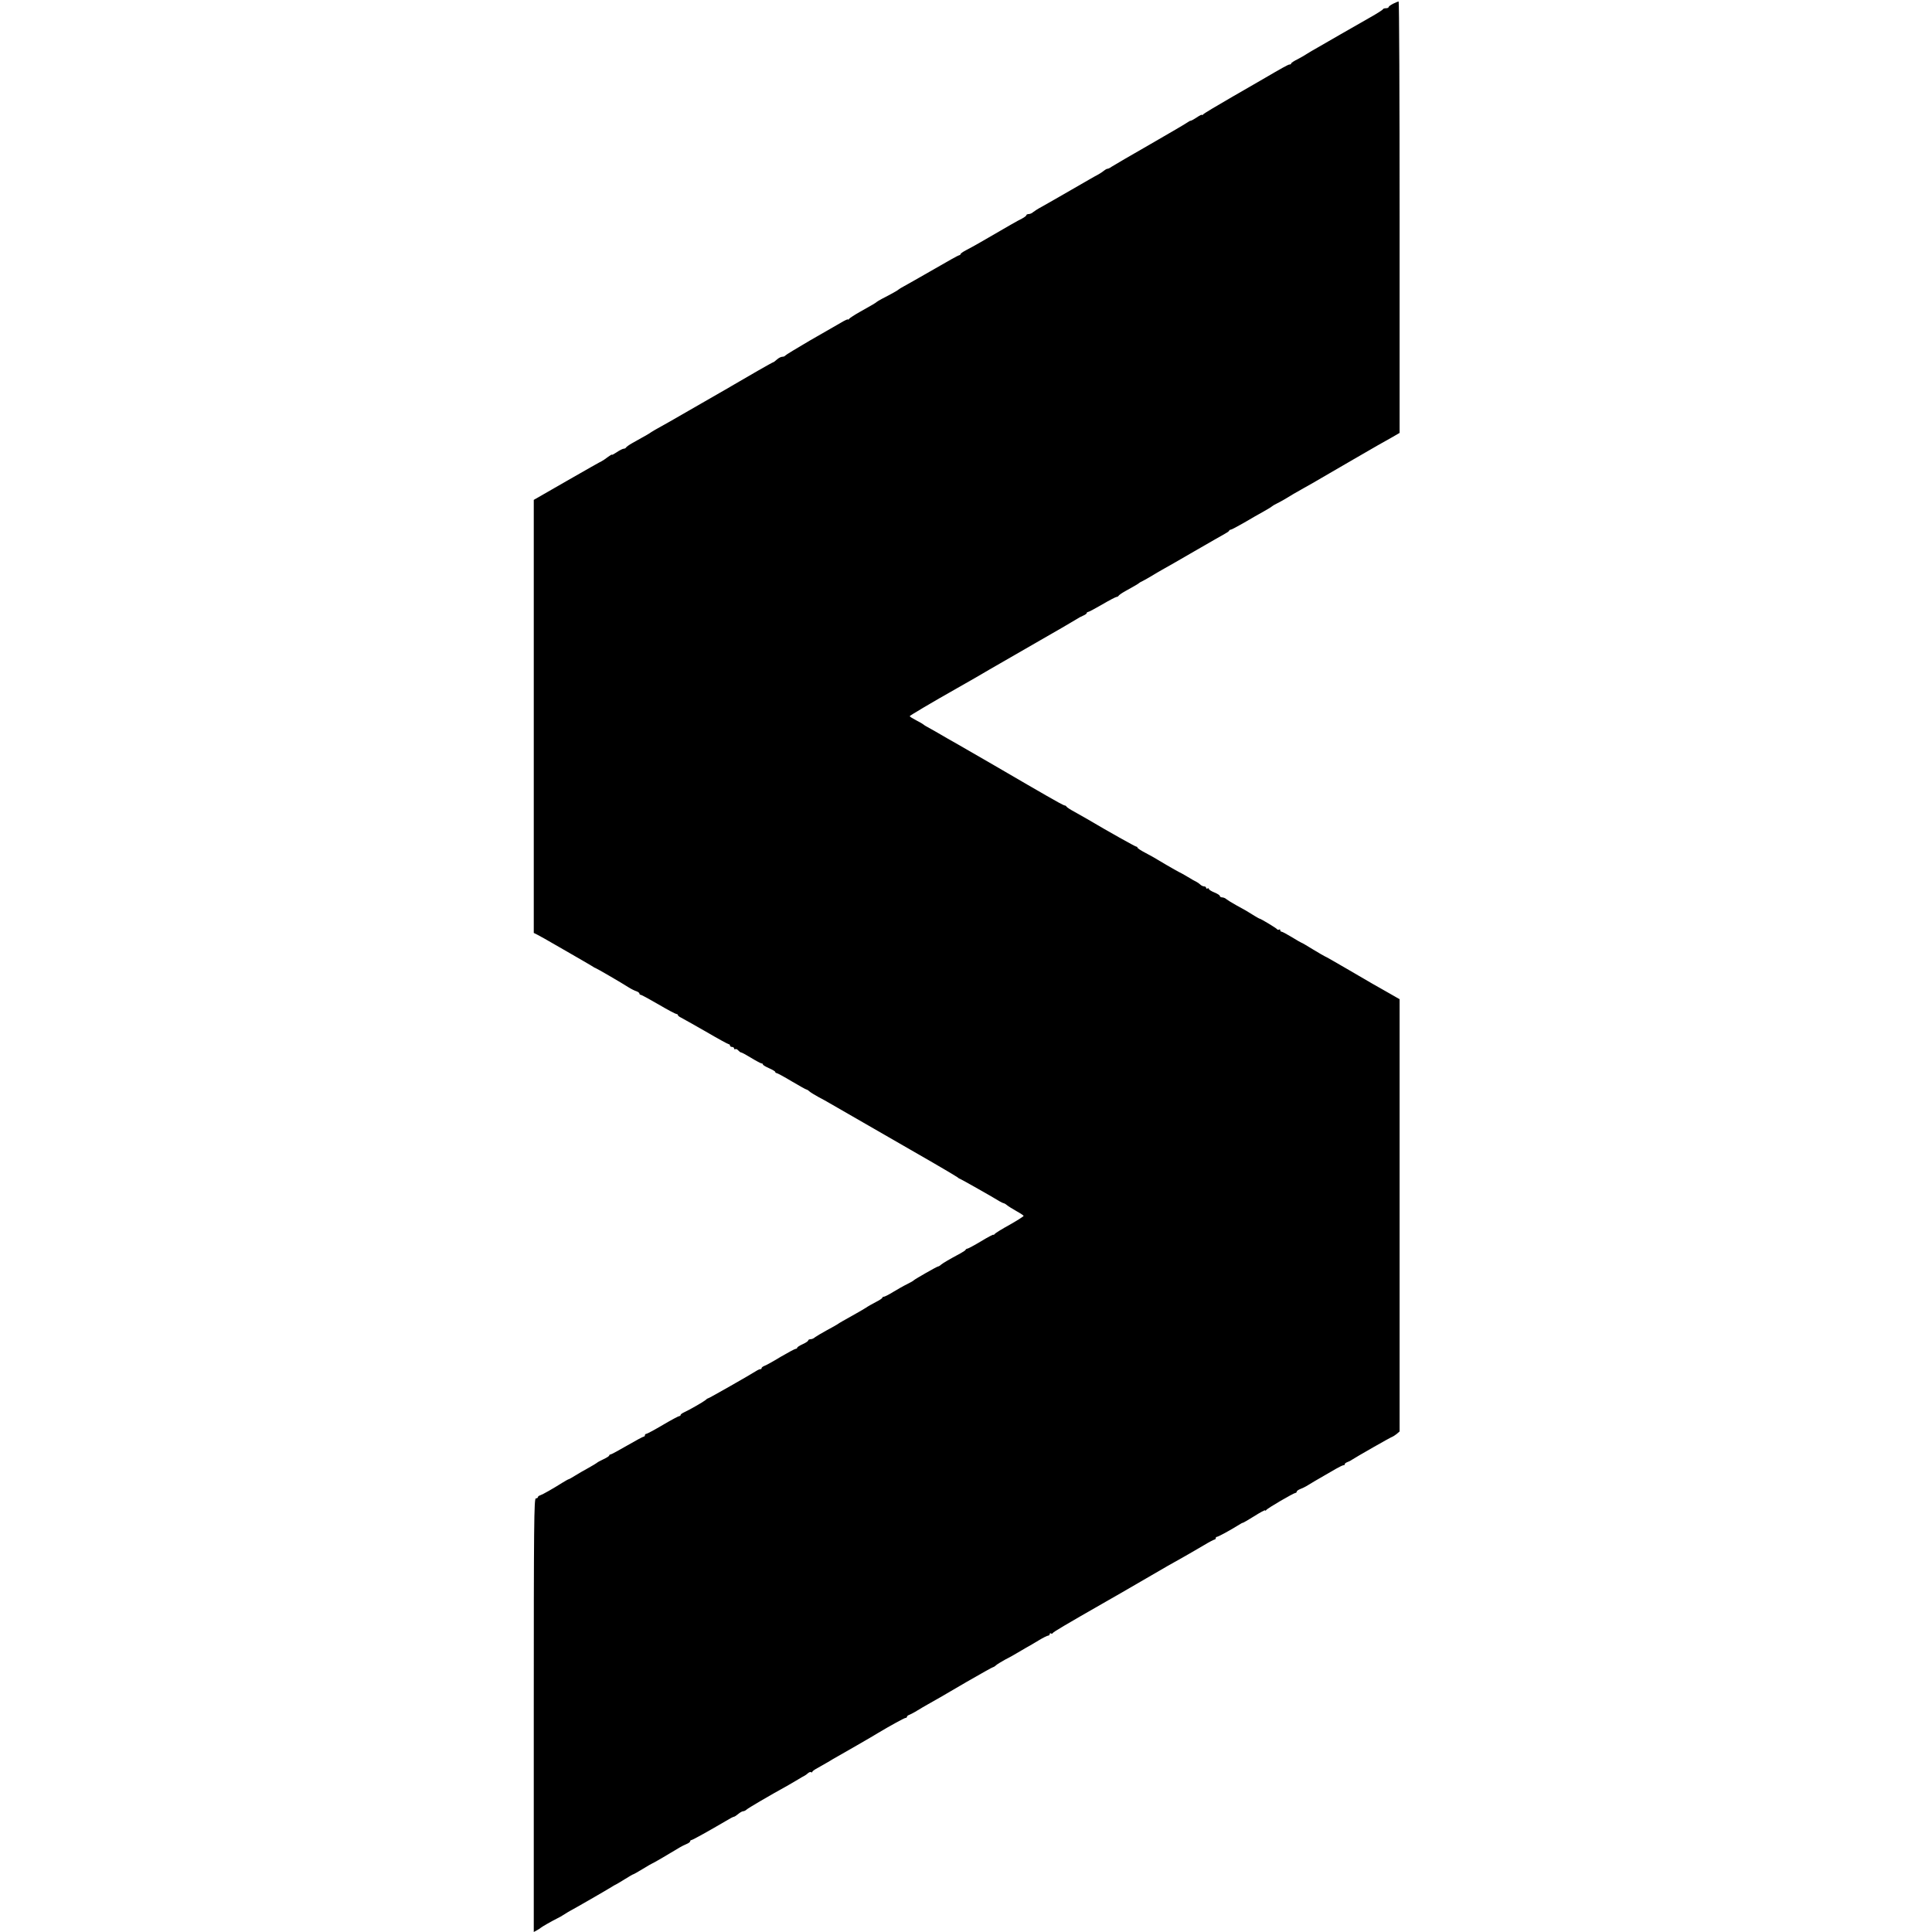
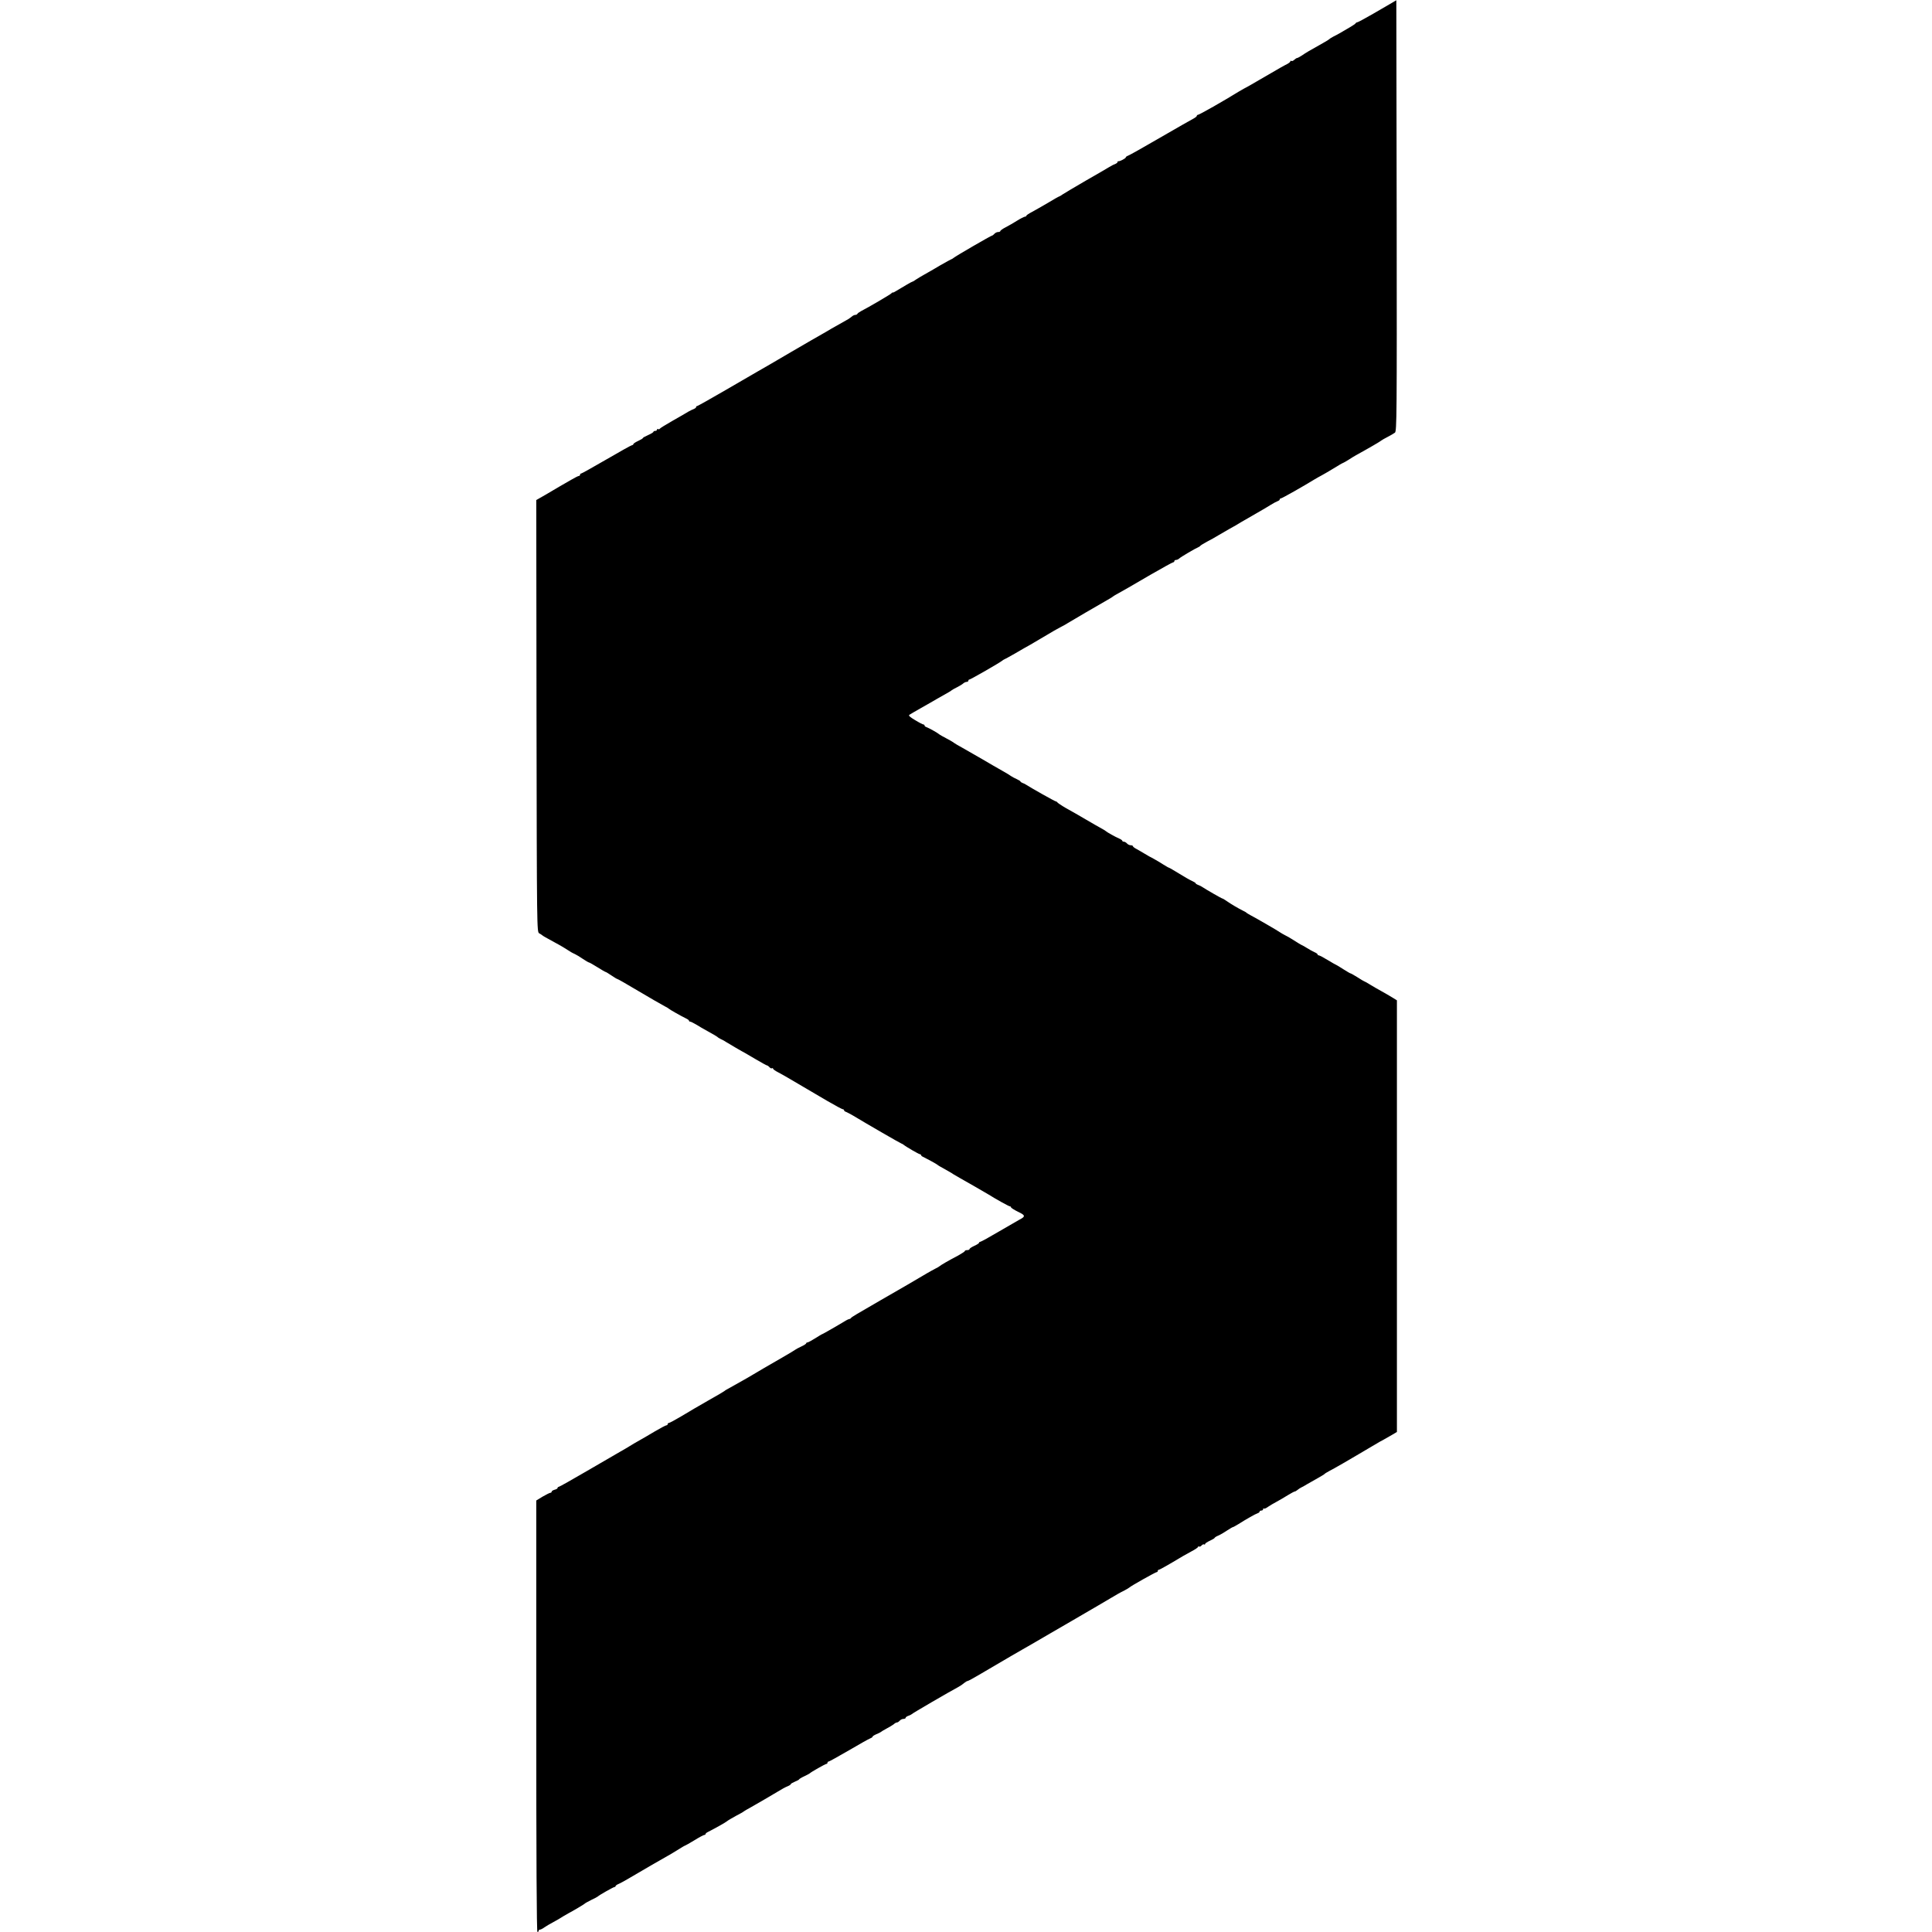
- <svg xmlns="http://www.w3.org/2000/svg" version="1.0" width="1408pt" height="1408pt" viewBox="0 0 1408 1408" preserveAspectRatio="xMidYMid meet">
-   <g transform="translate(0,1408) scale(0.1,-0.1)" fill="#000000" stroke="none">
-     <path d="M10153 14053 c-18 -9 -33 -20 -33 -25 0 -4 -9 -8 -19 -8 -11 0 -21 -3 -23 -8 -1 -4 -43 -31 -93 -59 -49 -28 -146 -83 -215 -123 -69 -40 -145 -84 -170 -98 -25 -14 -56 -32 -70 -41 -14 -10 -46 -28 -72 -42 -27 -13 -48 -27 -48 -31 0 -5 -5 -8 -12 -8 -10 0 -54 -25 -198 -109 -8 -5 -107 -62 -220 -127 -113 -65 -208 -122 -212 -128 -4 -6 -8 -7 -8 -3 0 4 -17 -4 -37 -18 -21 -14 -41 -25 -46 -25 -4 0 -13 -5 -20 -10 -7 -6 -129 -78 -272 -160 -143 -82 -270 -156 -282 -164 -12 -9 -26 -16 -32 -16 -5 0 -16 -6 -23 -12 -8 -7 -27 -20 -43 -29 -17 -8 -106 -60 -200 -114 -93 -54 -190 -109 -215 -123 -25 -13 -52 -31 -61 -38 -8 -8 -23 -14 -32 -14 -9 0 -17 -4 -17 -8 0 -5 -15 -16 -32 -25 -38 -19 -76 -41 -307 -175 -31 -18 -75 -42 -98 -54 -24 -12 -43 -26 -43 -30 0 -4 -4 -8 -10 -8 -5 0 -89 -47 -187 -104 -98 -56 -194 -111 -213 -121 -19 -10 -37 -21 -40 -24 -5 -6 -51 -32 -125 -70 -16 -9 -32 -18 -35 -21 -7 -7 -34 -23 -120 -71 -41 -23 -78 -47 -82 -53 -4 -6 -8 -8 -8 -4 0 4 -24 -7 -52 -24 -29 -17 -132 -76 -228 -131 -96 -56 -176 -105 -178 -109 -2 -4 -11 -8 -21 -8 -9 0 -27 -9 -39 -20 -12 -11 -24 -20 -27 -20 -5 0 -195 -109 -300 -171 -16 -10 -41 -24 -55 -32 -14 -8 -86 -49 -160 -92 -178 -103 -210 -121 -240 -138 -107 -59 -126 -71 -135 -77 -10 -8 -34 -22 -135 -78 -25 -14 -46 -29 -48 -34 -2 -4 -9 -8 -16 -8 -7 0 -30 -11 -50 -25 -20 -13 -36 -22 -36 -19 0 4 -15 -5 -32 -18 -18 -14 -38 -27 -43 -29 -6 -2 -119 -66 -253 -143 l-242 -139 0 -1578 0 -1578 28 -14 c29 -15 34 -18 232 -132 74 -42 146 -85 160 -93 14 -9 27 -17 30 -17 6 -1 189 -107 240 -140 19 -12 45 -25 58 -29 12 -4 22 -12 22 -17 0 -5 4 -9 10 -9 5 0 63 -32 129 -70 66 -39 125 -70 131 -70 5 0 10 -3 10 -7 0 -5 10 -13 23 -19 12 -6 93 -52 181 -102 87 -51 162 -92 167 -92 5 0 9 -4 9 -10 0 -5 7 -10 15 -10 8 0 15 -5 15 -11 0 -5 4 -8 9 -5 5 3 14 -1 21 -9 7 -8 16 -15 21 -15 5 0 38 -18 74 -40 36 -22 70 -40 75 -40 6 0 10 -3 10 -8 0 -4 20 -16 45 -27 25 -11 45 -23 45 -27 0 -5 4 -8 9 -8 5 0 55 -27 110 -60 56 -33 104 -60 108 -60 3 0 14 -6 22 -14 9 -8 39 -26 66 -41 28 -14 66 -36 85 -47 45 -26 522 -301 745 -429 94 -54 175 -103 182 -108 7 -6 14 -11 17 -11 4 0 250 -139 291 -165 11 -7 25 -13 30 -14 6 -1 17 -8 25 -15 8 -7 39 -26 67 -42 29 -16 53 -32 53 -35 0 -4 -46 -33 -102 -65 -57 -31 -106 -62 -110 -68 -4 -6 -8 -8 -8 -4 0 3 -41 -18 -90 -48 -50 -30 -95 -54 -100 -54 -4 0 -10 -3 -12 -7 -1 -5 -19 -16 -38 -27 -84 -45 -126 -70 -141 -82 -8 -8 -19 -14 -23 -14 -8 0 -168 -92 -176 -100 -3 -4 -25 -17 -50 -29 -25 -12 -70 -38 -100 -56 -30 -19 -61 -34 -67 -35 -7 0 -13 -3 -13 -8 0 -4 -21 -18 -47 -31 -27 -14 -59 -32 -73 -42 -14 -9 -45 -27 -70 -41 -96 -54 -125 -70 -135 -78 -5 -4 -41 -24 -80 -45 -38 -21 -77 -44 -86 -51 -8 -8 -23 -14 -32 -14 -9 0 -17 -4 -17 -9 0 -5 -18 -17 -40 -27 -22 -10 -40 -21 -40 -26 0 -4 -5 -8 -11 -8 -6 0 -56 -27 -111 -59 -54 -33 -108 -63 -119 -66 -10 -4 -19 -11 -19 -16 0 -5 -3 -8 -7 -7 -5 1 -19 -5 -33 -14 -47 -30 -342 -198 -348 -198 -3 0 -13 -6 -21 -14 -16 -13 -113 -69 -158 -90 -13 -6 -23 -14 -23 -18 0 -5 -4 -8 -9 -8 -6 0 -60 -29 -121 -65 -61 -36 -115 -65 -121 -65 -5 0 -9 -4 -9 -10 0 -5 -4 -10 -9 -10 -5 0 -59 -29 -121 -65 -62 -36 -116 -65 -121 -65 -5 0 -9 -3 -9 -7 0 -5 -19 -17 -43 -28 -23 -11 -44 -22 -47 -26 -3 -3 -30 -19 -60 -36 -30 -16 -74 -42 -97 -56 -24 -15 -45 -27 -48 -27 -3 0 -24 -12 -47 -26 -68 -43 -142 -85 -160 -91 -10 -3 -18 -9 -18 -14 0 -5 -7 -9 -15 -9 -13 0 -15 -182 -15 -1580 l0 -1580 22 12 c13 7 25 15 28 18 7 7 79 48 115 66 17 8 44 23 60 34 17 11 37 23 45 27 17 8 279 159 300 173 8 6 22 13 30 17 8 4 38 22 67 40 29 18 54 33 57 33 3 0 35 18 71 40 36 22 67 40 69 40 4 0 134 76 201 117 11 7 32 17 48 24 15 6 27 15 27 20 0 5 4 9 9 9 8 0 135 71 249 138 29 18 56 32 61 32 4 0 18 9 31 20 13 11 29 20 36 20 7 0 19 6 26 13 11 10 153 94 303 177 22 13 54 31 70 41 17 11 37 22 45 26 8 4 21 13 28 20 8 7 18 11 23 8 5 -4 9 -2 9 2 0 5 17 17 38 28 20 11 55 31 77 44 22 14 54 32 70 41 25 14 247 141 295 171 92 55 191 109 199 109 6 0 11 4 11 9 0 5 8 11 18 14 9 4 35 17 57 31 22 14 56 33 75 44 56 31 94 53 287 166 101 58 186 106 190 106 3 0 14 6 22 14 9 8 39 26 66 41 28 14 64 34 80 44 17 10 48 28 70 41 22 12 65 37 96 56 31 19 62 34 68 34 6 0 11 5 11 11 0 5 4 8 9 5 5 -4 11 -2 13 2 3 8 86 57 383 227 50 28 164 94 255 147 91 53 181 105 200 116 65 36 165 93 180 102 8 5 46 27 84 49 38 23 73 41 77 41 5 0 9 5 9 10 0 6 4 10 9 10 9 0 99 49 161 88 14 9 26 15 27 14 2 -1 39 21 83 48 44 28 80 47 80 43 0 -5 4 -3 8 2 8 13 201 125 213 125 5 0 9 4 9 9 0 5 12 14 28 20 15 6 34 15 42 20 14 9 77 47 215 126 28 16 53 28 58 27 4 -1 7 2 7 7 0 5 8 11 18 15 9 3 24 10 32 16 28 19 292 170 299 170 3 1 16 9 29 19 l22 19 0 1575 0 1575 -82 47 c-46 26 -99 56 -118 67 -19 11 -103 60 -187 109 -84 49 -154 89 -157 89 -2 0 -41 23 -86 50 -45 28 -83 50 -86 50 -2 0 -33 18 -69 40 -36 22 -70 40 -75 40 -6 0 -10 5 -10 11 0 5 -4 8 -9 4 -5 -3 -12 -1 -15 4 -6 8 -115 74 -126 76 -3 0 -18 9 -35 19 -54 34 -76 47 -134 78 -31 17 -63 37 -72 44 -8 8 -23 14 -32 14 -9 0 -17 5 -17 10 0 6 -18 17 -40 26 -22 9 -40 20 -40 26 0 5 -4 6 -10 3 -5 -3 -10 -1 -10 4 0 6 -6 11 -14 11 -8 0 -21 6 -28 13 -7 7 -20 16 -28 20 -8 3 -37 20 -65 37 -27 16 -57 33 -65 36 -8 4 -49 27 -90 51 -104 62 -99 59 -157 90 -29 15 -53 31 -53 35 0 4 -4 8 -9 8 -7 0 -197 106 -361 203 -19 11 -60 34 -90 51 -30 16 -56 33 -58 38 -2 4 -8 8 -13 8 -6 0 -65 32 -132 71 -67 39 -129 74 -137 79 -8 5 -118 69 -244 142 -126 73 -245 142 -265 153 -20 11 -56 32 -81 46 -25 15 -61 36 -81 47 -76 42 -84 47 -89 52 -3 3 -26 17 -52 30 -27 14 -48 27 -48 31 0 4 160 99 344 203 59 33 214 122 236 136 15 9 335 193 375 216 78 44 253 146 265 154 8 6 27 16 43 23 15 6 27 15 27 19 0 4 4 8 9 8 6 0 52 25 104 55 51 30 99 55 105 55 5 0 12 4 14 8 2 5 24 20 49 34 79 44 94 53 99 58 3 3 16 11 30 17 14 7 43 24 65 37 22 14 56 33 75 44 19 10 123 70 230 132 107 62 209 120 225 129 17 9 32 19 33 24 2 4 7 7 12 7 5 0 48 23 97 51 48 29 113 65 143 82 30 17 57 33 60 37 3 3 21 14 40 23 19 10 44 23 55 30 33 21 88 53 135 79 40 22 75 42 193 111 18 11 93 54 167 97 74 43 155 89 180 104 25 14 71 40 103 58 l57 33 0 1572 c0 865 -3 1573 -7 1572 -5 0 -23 -8 -40 -16z" />
+ <svg xmlns="http://www.w3.org/2000/svg" version="1.0" width="1632pt" height="1632pt" viewBox="0 0 1632 1632" preserveAspectRatio="xMidYMid meet">
+   <g transform="translate(0,1632) scale(0.1,-0.1)" fill="#000000" stroke="none">
+     <path d="M11758 16296 c-20 -11 -92 -53 -160 -93 -68 -39 -127 -71 -132 -71 -5 0 -12 -4 -15 -9 -3 -5 -24 -19 -46 -32 -86 -51 -111 -65 -140 -79 -16 -9 -32 -18 -35 -22 -3 -3 -27 -19 -55 -34 -121 -68 -142 -80 -175 -103 -19 -12 -38 -23 -43 -23 -5 0 -15 -7 -24 -15 -8 -8 -19 -13 -24 -10 -5 4 -9 2 -9 -3 0 -5 -12 -15 -27 -23 -28 -14 -45 -23 -237 -135 -60 -35 -110 -64 -112 -64 -2 0 -27 -15 -57 -32 -129 -80 -337 -198 -348 -198 -5 0 -9 -4 -9 -8 0 -5 -12 -15 -27 -23 -16 -8 -142 -80 -282 -161 -139 -81 -262 -150 -272 -153 -11 -4 -19 -10 -19 -14 0 -9 -51 -35 -62 -33 -5 1 -8 -2 -8 -7 0 -5 -8 -11 -17 -15 -10 -3 -34 -15 -53 -27 -19 -12 -109 -64 -200 -116 -91 -53 -177 -104 -192 -114 -15 -11 -29 -19 -32 -19 -3 0 -45 -24 -93 -53 -48 -28 -109 -63 -135 -77 -27 -14 -48 -28 -48 -32 0 -5 -6 -8 -12 -8 -7 -1 -38 -16 -68 -35 -30 -19 -74 -44 -97 -56 -24 -12 -43 -26 -43 -31 0 -4 -8 -8 -19 -8 -10 0 -24 -7 -31 -15 -7 -8 -16 -15 -20 -15 -8 0 -309 -174 -327 -190 -7 -5 -14 -10 -17 -10 -2 0 -44 -23 -93 -51 -48 -29 -108 -63 -133 -77 -25 -14 -57 -33 -72 -43 -14 -11 -29 -19 -32 -19 -5 0 -64 -34 -136 -78 -14 -9 -27 -15 -29 -13 -2 1 -7 -1 -10 -6 -5 -8 -191 -117 -259 -152 -15 -8 -28 -18 -30 -23 -2 -4 -10 -8 -17 -8 -8 0 -20 -6 -27 -12 -8 -7 -23 -18 -33 -24 -72 -40 -114 -64 -145 -82 -19 -12 -51 -30 -70 -41 -19 -10 -141 -81 -270 -156 -129 -76 -253 -148 -275 -160 -22 -13 -145 -84 -274 -159 -129 -75 -238 -136 -242 -136 -5 0 -9 -4 -9 -9 0 -5 -8 -11 -17 -15 -10 -3 -31 -14 -48 -23 -16 -10 -76 -45 -133 -77 -56 -32 -105 -62 -108 -67 -3 -5 -10 -7 -15 -4 -5 4 -9 1 -9 -4 0 -6 -7 -11 -15 -11 -8 0 -15 -3 -15 -7 0 -5 -20 -17 -45 -28 -25 -11 -45 -22 -45 -26 0 -3 -18 -14 -40 -24 -22 -10 -40 -22 -40 -27 0 -4 -5 -8 -10 -8 -6 0 -103 -54 -216 -120 -114 -66 -210 -120 -215 -120 -5 0 -9 -4 -9 -10 0 -5 -4 -10 -9 -10 -6 0 -36 -15 -68 -34 -32 -19 -76 -44 -99 -57 -22 -13 -75 -44 -117 -69 l-77 -44 2 -1824 c3 -1813 3 -1825 23 -1836 11 -6 22 -13 25 -16 6 -6 27 -18 108 -62 31 -16 68 -38 82 -47 49 -32 65 -41 86 -50 11 -5 41 -23 66 -40 25 -17 49 -31 53 -31 4 0 36 -18 71 -40 35 -22 66 -40 69 -40 4 0 26 -14 50 -30 24 -16 46 -30 50 -30 4 0 66 -35 175 -100 80 -48 202 -118 225 -130 17 -8 32 -18 35 -21 5 -6 107 -64 147 -83 13 -6 23 -14 23 -18 0 -5 5 -8 10 -8 6 0 27 -11 48 -23 20 -13 69 -41 107 -62 39 -21 72 -41 75 -44 3 -4 16 -12 30 -19 14 -6 32 -16 40 -22 27 -17 152 -90 155 -90 1 0 44 -25 94 -55 51 -30 96 -55 100 -55 5 0 14 -7 21 -15 7 -8 16 -12 21 -9 5 3 9 1 9 -3 0 -5 19 -19 43 -31 23 -12 58 -32 77 -43 34 -20 66 -39 337 -198 67 -39 127 -71 132 -71 6 0 11 -4 11 -9 0 -5 8 -11 18 -14 9 -4 35 -17 57 -30 107 -65 405 -237 410 -237 3 0 11 -5 18 -10 20 -17 129 -80 138 -80 5 0 9 -3 9 -7 0 -5 10 -13 23 -18 31 -15 111 -59 117 -65 5 -5 17 -12 89 -52 20 -11 41 -24 46 -28 6 -4 30 -18 55 -32 49 -27 215 -123 240 -138 60 -38 172 -100 180 -100 6 0 10 -4 10 -8 0 -5 27 -22 59 -38 64 -30 65 -40 12 -67 -14 -8 -92 -53 -173 -100 -81 -48 -152 -87 -158 -87 -5 0 -10 -4 -10 -8 0 -5 -18 -16 -40 -26 -22 -10 -40 -22 -40 -27 0 -5 -9 -9 -20 -9 -11 0 -20 -3 -20 -8 0 -4 -28 -22 -62 -41 -73 -38 -139 -76 -153 -88 -5 -4 -21 -14 -35 -20 -14 -7 -46 -25 -72 -40 -56 -34 -247 -145 -387 -225 -204 -118 -247 -143 -252 -151 -3 -5 -10 -9 -15 -9 -5 -1 -18 -6 -29 -13 -50 -31 -196 -115 -200 -115 -3 0 -29 -16 -59 -35 -30 -19 -60 -35 -66 -35 -5 0 -10 -3 -10 -7 0 -5 -19 -17 -43 -28 -23 -11 -44 -22 -47 -25 -3 -3 -54 -34 -115 -69 -165 -95 -166 -96 -225 -131 -50 -30 -76 -45 -176 -101 -71 -39 -79 -44 -84 -49 -3 -3 -63 -39 -135 -79 -71 -41 -174 -100 -227 -133 -54 -32 -102 -58 -108 -58 -5 0 -10 -4 -10 -10 0 -5 -5 -10 -11 -10 -6 0 -49 -23 -97 -51 -48 -29 -107 -63 -132 -77 -25 -14 -61 -35 -80 -47 -19 -12 -55 -33 -80 -47 -25 -14 -150 -87 -279 -162 -128 -75 -237 -136 -242 -136 -5 0 -9 -4 -9 -9 0 -5 -11 -12 -25 -15 -14 -4 -25 -11 -25 -16 0 -6 -5 -10 -11 -10 -6 0 -35 -15 -65 -32 l-54 -33 0 -1822 c0 -1209 3 -1823 10 -1823 6 0 10 5 10 10 0 6 5 10 11 10 6 0 23 8 37 19 15 10 50 31 77 45 28 15 64 36 80 47 17 10 37 22 45 26 35 18 135 77 140 83 3 4 28 17 55 31 28 13 52 26 55 29 10 11 132 80 141 80 5 0 9 4 9 8 0 4 12 13 28 19 15 7 47 24 72 39 117 69 327 191 340 197 8 4 44 25 79 47 34 22 65 40 68 40 2 0 38 20 79 45 40 25 78 45 84 45 5 0 10 3 10 8 0 4 9 12 20 17 63 32 147 79 160 90 8 7 42 27 75 45 33 17 65 35 70 40 6 4 30 19 55 32 65 37 167 96 230 134 30 19 67 39 83 45 15 6 27 14 27 18 0 4 16 13 35 21 19 8 35 16 35 19 0 3 19 15 43 26 23 11 44 22 47 25 10 11 132 80 141 80 5 0 9 5 9 10 0 6 4 10 10 10 5 0 82 43 170 94 89 52 170 98 180 101 11 4 20 10 20 14 0 5 15 14 33 22 17 7 34 15 37 18 3 3 25 17 50 30 25 13 52 30 61 37 8 8 20 14 26 14 6 0 16 7 23 15 7 8 21 15 31 15 11 0 19 4 19 9 0 5 10 13 23 17 12 4 24 10 27 13 4 7 321 191 394 230 17 9 39 24 50 34 11 9 24 17 29 17 5 0 50 24 100 54 244 143 344 202 363 212 12 6 120 69 240 139 120 70 251 145 289 168 39 22 90 52 115 67 25 15 68 40 95 56 28 16 59 34 70 41 11 6 36 20 55 29 19 10 37 21 40 24 8 10 221 130 231 130 5 0 9 5 9 10 0 6 4 10 9 10 7 0 80 41 203 115 9 5 42 23 72 40 31 16 56 33 56 38 0 4 4 6 9 3 5 -3 14 1 21 9 7 8 16 12 21 9 5 -3 9 -1 9 4 0 5 18 17 40 27 22 10 40 21 40 24 0 3 14 13 32 20 18 8 51 27 74 43 23 15 45 28 48 28 4 0 25 12 48 26 68 43 142 85 161 91 9 3 17 9 17 14 0 5 7 9 15 9 8 0 15 5 15 12 0 6 3 8 6 5 4 -4 20 3 36 15 16 11 48 30 71 42 23 12 65 37 94 55 29 18 56 32 60 32 4 0 15 6 23 13 8 7 22 16 30 20 8 3 31 16 50 28 19 11 60 34 90 51 30 17 57 33 60 37 3 4 19 13 35 22 17 8 71 39 120 67 50 29 110 65 135 79 25 14 72 42 105 62 33 20 67 40 75 44 8 4 24 12 35 19 11 7 39 23 63 36 l42 25 0 1823 0 1823 -37 23 c-21 13 -63 37 -93 54 -30 16 -74 42 -97 56 -24 15 -45 27 -48 27 -2 0 -28 15 -57 34 -29 18 -55 33 -58 33 -3 -1 -31 16 -63 36 -31 20 -59 37 -61 37 -2 0 -34 18 -70 40 -36 22 -70 40 -76 40 -5 0 -10 3 -10 8 0 4 -12 13 -27 19 -16 7 -44 23 -63 35 -19 12 -37 22 -40 23 -5 1 -40 22 -90 54 -14 9 -38 23 -55 31 -16 8 -34 19 -40 23 -12 10 -209 124 -250 145 -16 9 -32 18 -35 21 -3 4 -16 12 -30 18 -42 21 -103 57 -137 81 -17 12 -34 22 -37 22 -6 0 -135 74 -176 101 -8 5 -23 12 -32 15 -10 4 -18 9 -18 13 0 3 -14 12 -32 20 -18 8 -67 36 -110 63 -43 26 -80 48 -83 48 -3 0 -24 12 -48 27 -23 15 -60 37 -82 49 -22 11 -56 30 -75 42 -19 12 -50 29 -67 39 -18 9 -33 20 -33 25 0 4 -8 8 -19 8 -10 0 -24 7 -31 15 -7 8 -19 15 -26 15 -8 0 -14 4 -14 8 0 4 -12 13 -27 19 -29 12 -104 54 -113 63 -5 5 -14 10 -89 52 -20 11 -56 32 -81 47 -72 42 -92 54 -166 95 -38 22 -70 44 -72 48 -2 4 -8 8 -12 8 -8 0 -212 115 -250 140 -8 6 -23 13 -32 16 -10 4 -18 9 -18 13 0 3 -15 12 -32 20 -18 8 -39 19 -47 25 -7 6 -42 27 -76 46 -34 19 -112 64 -171 99 -60 35 -134 77 -164 94 -30 16 -62 35 -70 41 -13 10 -42 27 -105 60 -11 6 -22 13 -25 16 -9 9 -85 51 -102 57 -10 3 -18 9 -18 14 0 5 -4 9 -9 9 -5 0 -37 16 -71 37 -44 26 -58 39 -48 45 7 5 50 30 96 56 46 26 91 52 100 57 9 6 49 28 87 50 39 21 72 41 75 45 3 3 23 14 45 25 22 11 46 26 53 33 7 6 20 12 28 12 8 0 14 5 14 10 0 6 4 10 9 10 9 0 259 143 278 160 7 5 14 10 16 10 2 0 44 23 93 51 49 29 105 61 124 71 19 11 60 35 90 53 99 59 144 85 175 101 17 8 42 22 57 32 22 14 253 149 348 203 14 8 27 16 30 19 3 3 14 10 25 16 53 29 125 70 292 168 101 58 187 106 193 106 5 0 10 5 10 10 0 6 6 10 14 10 8 0 21 6 28 13 12 12 138 86 163 96 6 2 12 7 15 11 3 4 28 19 55 34 28 14 73 39 100 56 28 16 70 41 95 55 25 13 68 38 95 55 28 16 86 50 130 75 44 25 98 57 120 71 22 14 48 27 58 31 9 3 17 9 17 14 0 5 5 9 10 9 9 0 189 102 285 161 17 10 41 24 55 31 14 7 60 34 103 60 43 27 80 48 83 48 2 0 23 12 47 27 23 15 51 32 62 38 111 61 207 117 215 125 3 3 26 16 51 29 25 13 53 29 62 36 16 11 17 134 15 1833 l-3 1820 -37 -22z" />
  </g>
</svg>
